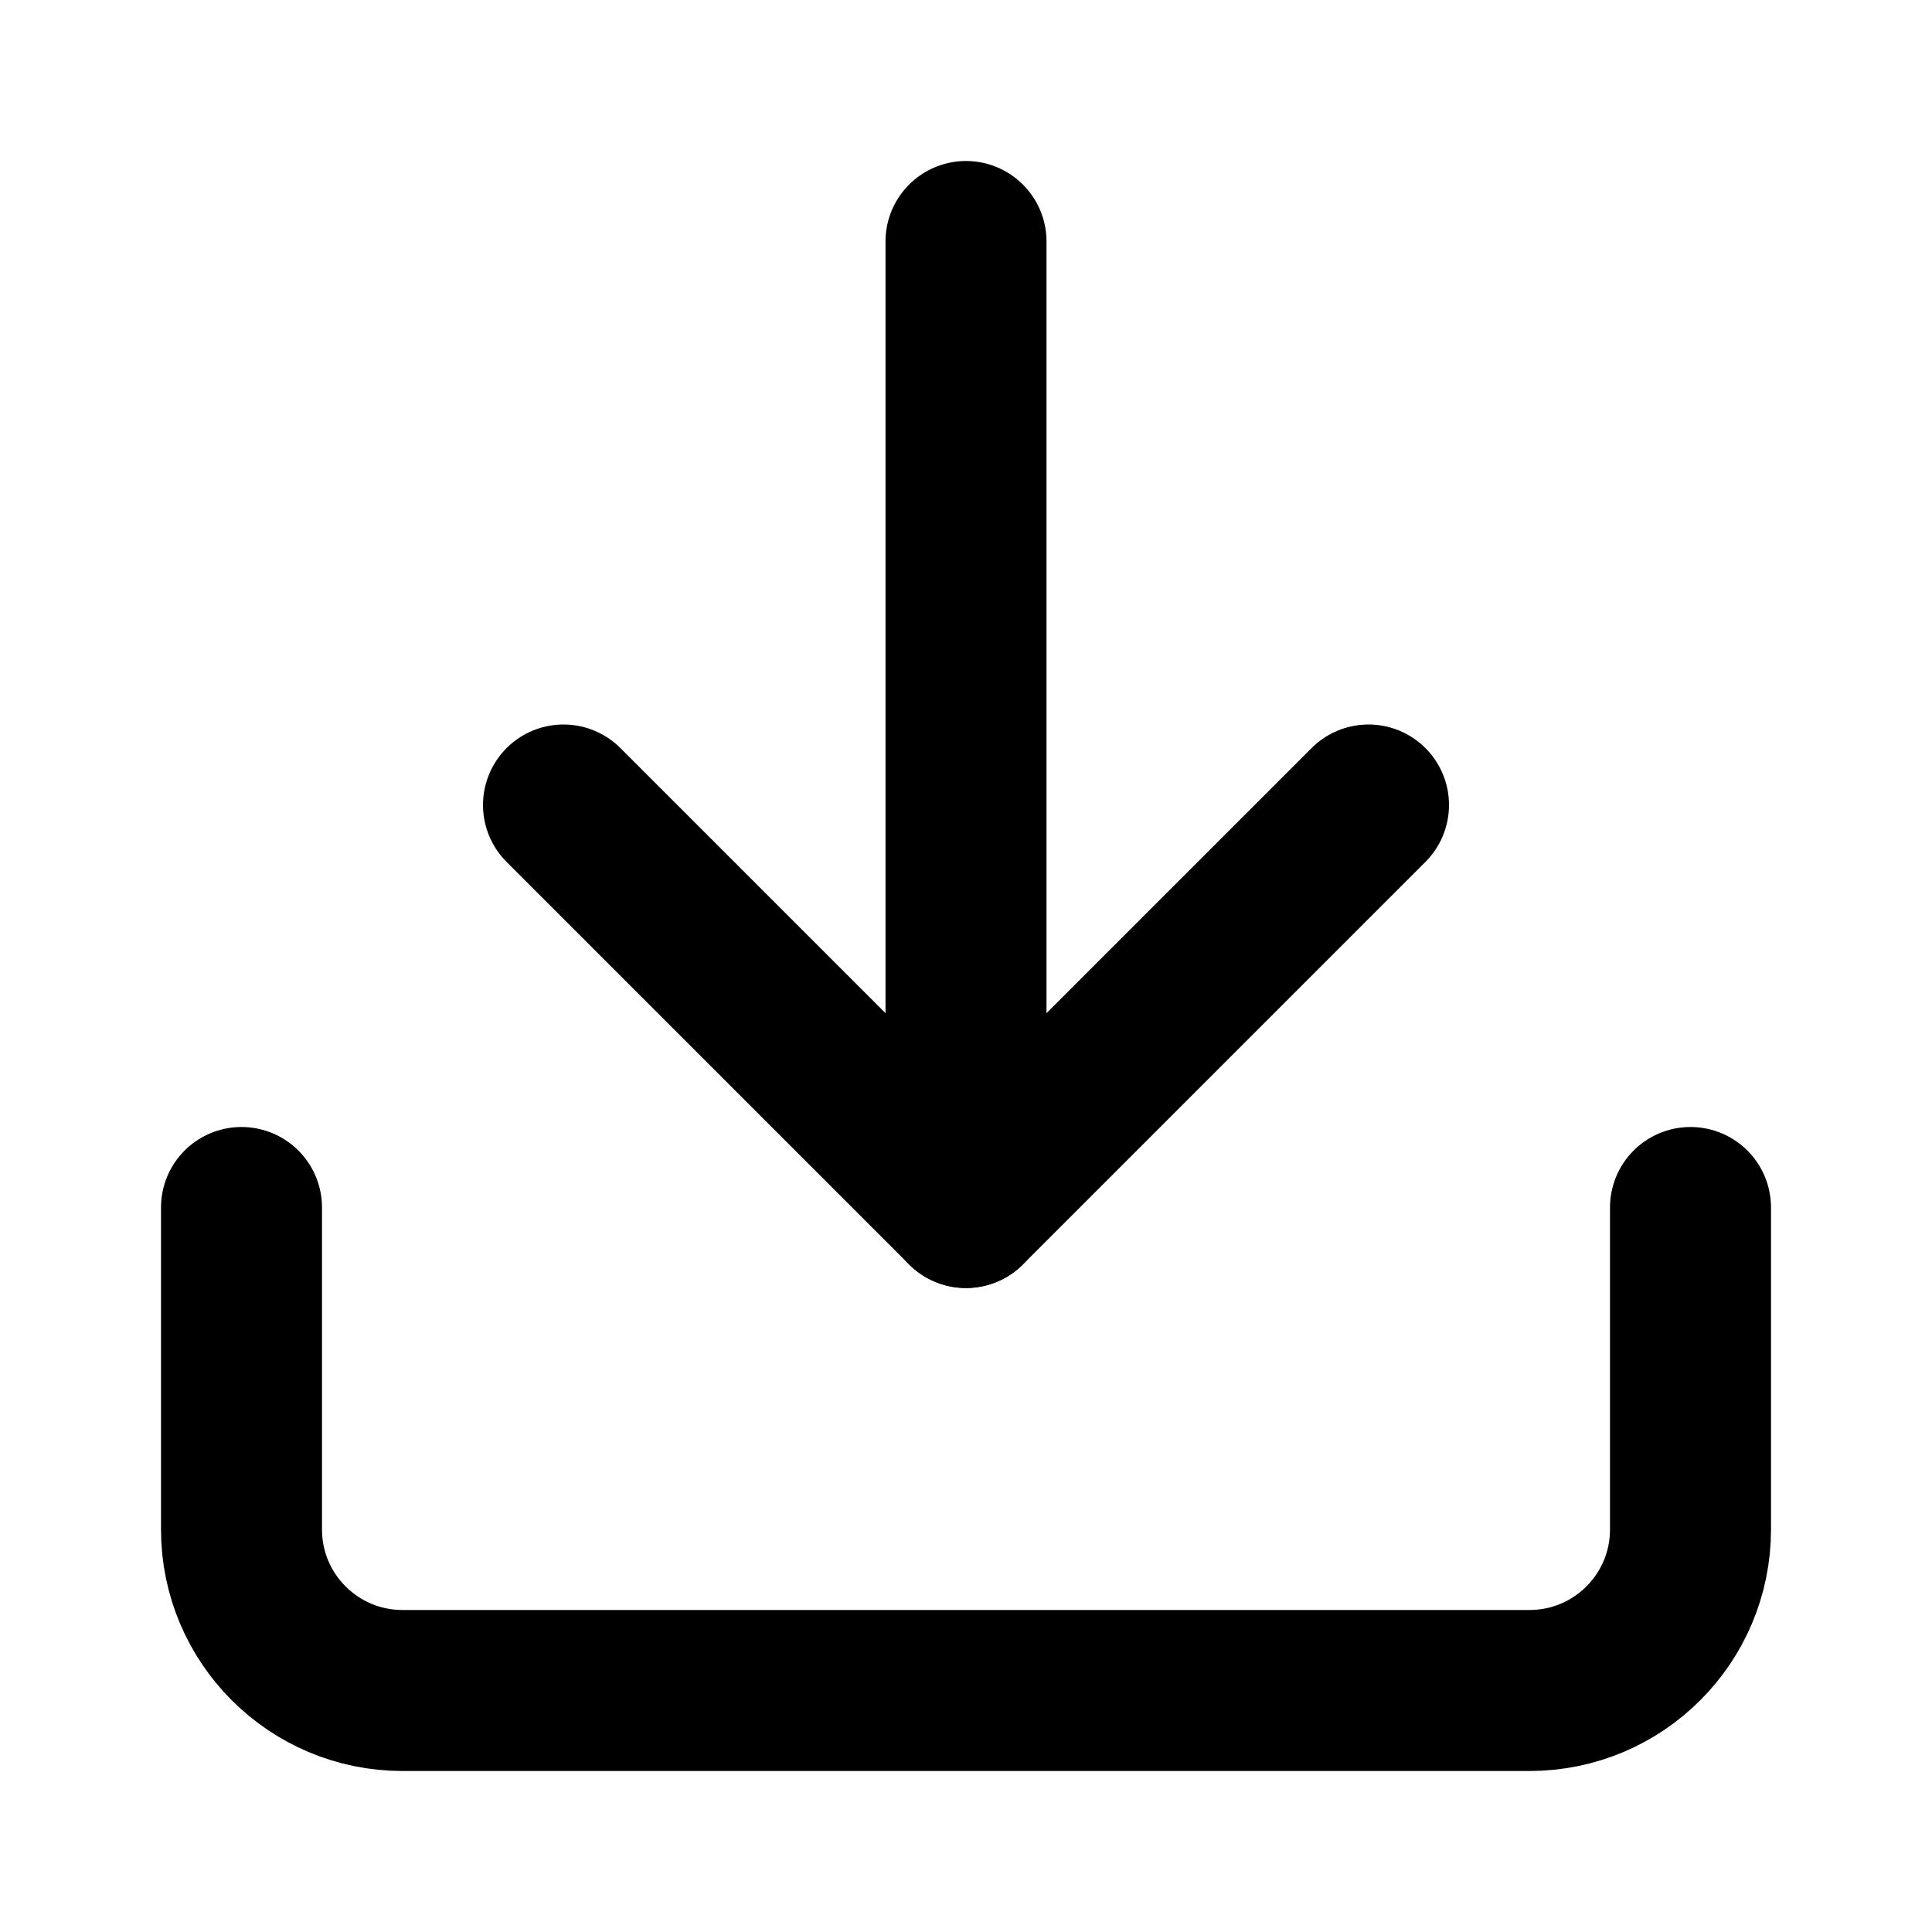
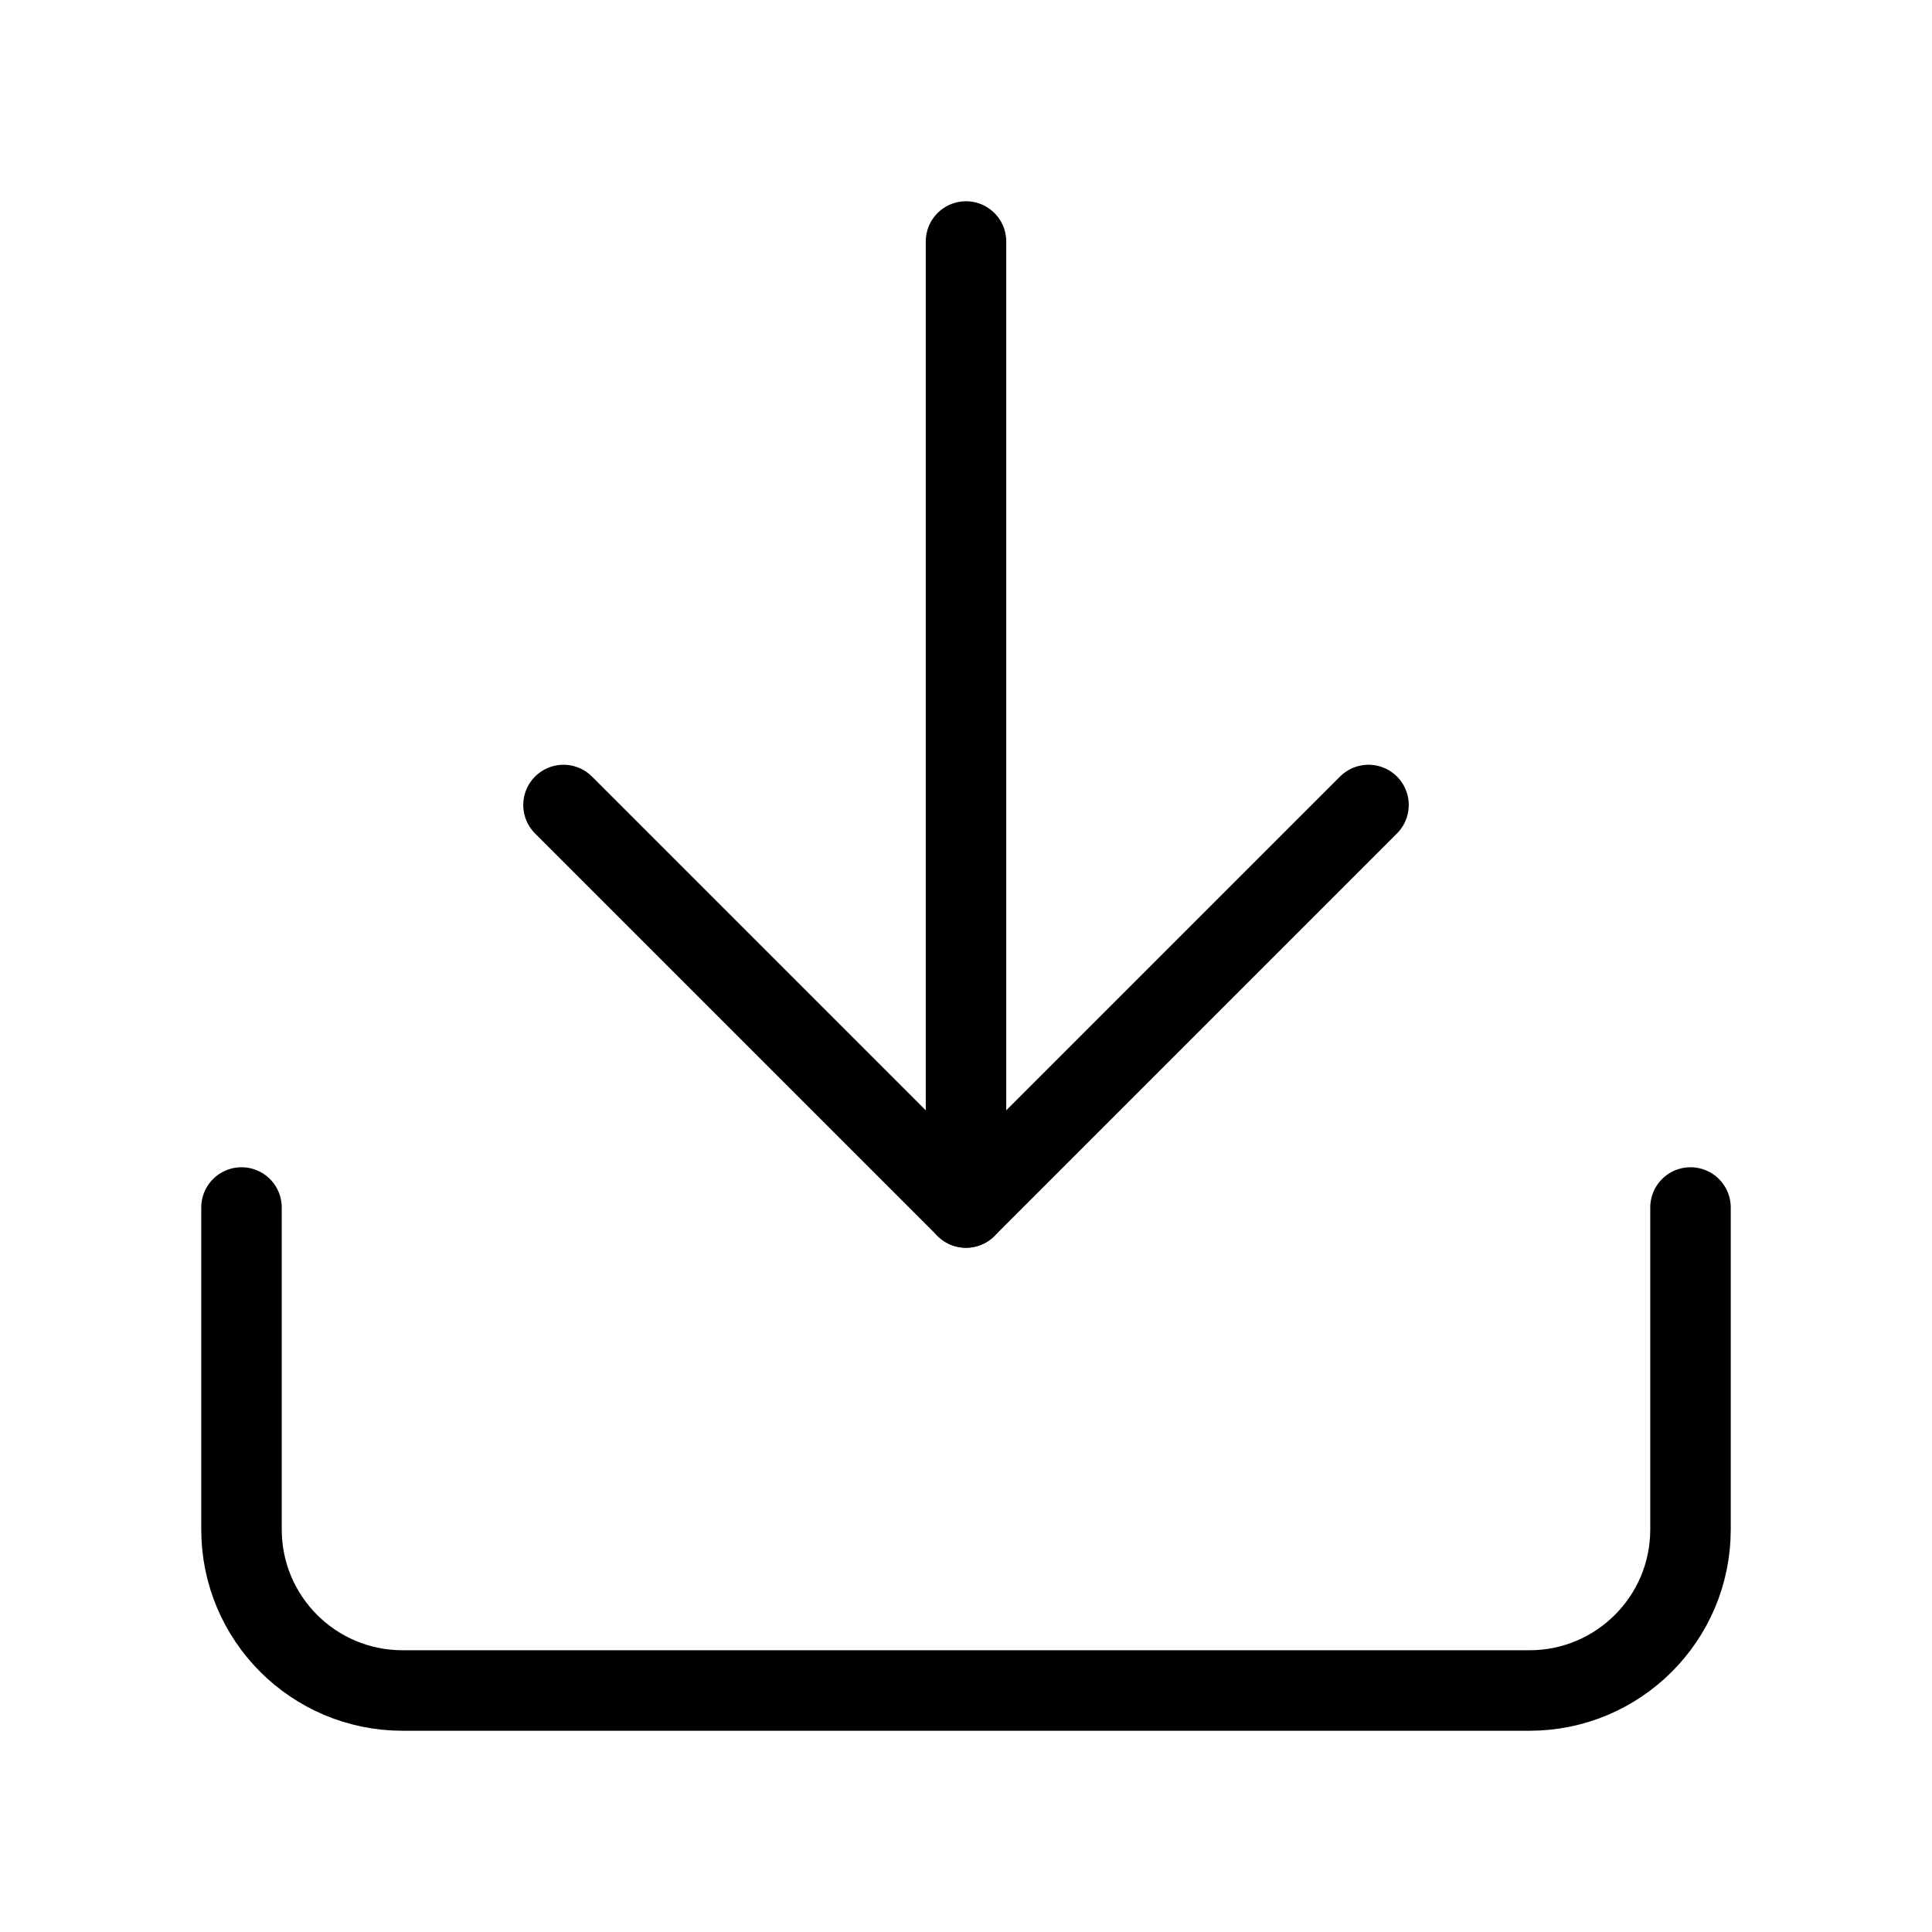
- <svg xmlns="http://www.w3.org/2000/svg" width="24" height="24" viewBox="0 0 24 24" fill="none" stroke="currentColor" stroke-width="2" stroke-linecap="round" stroke-linejoin="round">
+ <svg xmlns="http://www.w3.org/2000/svg" width="24" height="24" viewBox="0 0 24 24" fill="none" stroke="currentColor" stroke-linecap="round" stroke-linejoin="round">
  <g id="arrow">
    <polyline points="7 10 12 15 17 10" />
    <line x1="12" x2="12" y1="15" y2="3" />
  </g>
  <path d="M21 15v4a2 2 0 0 1-2 2H5a2 2 0 0 1-2-2v-4" />
</svg>
